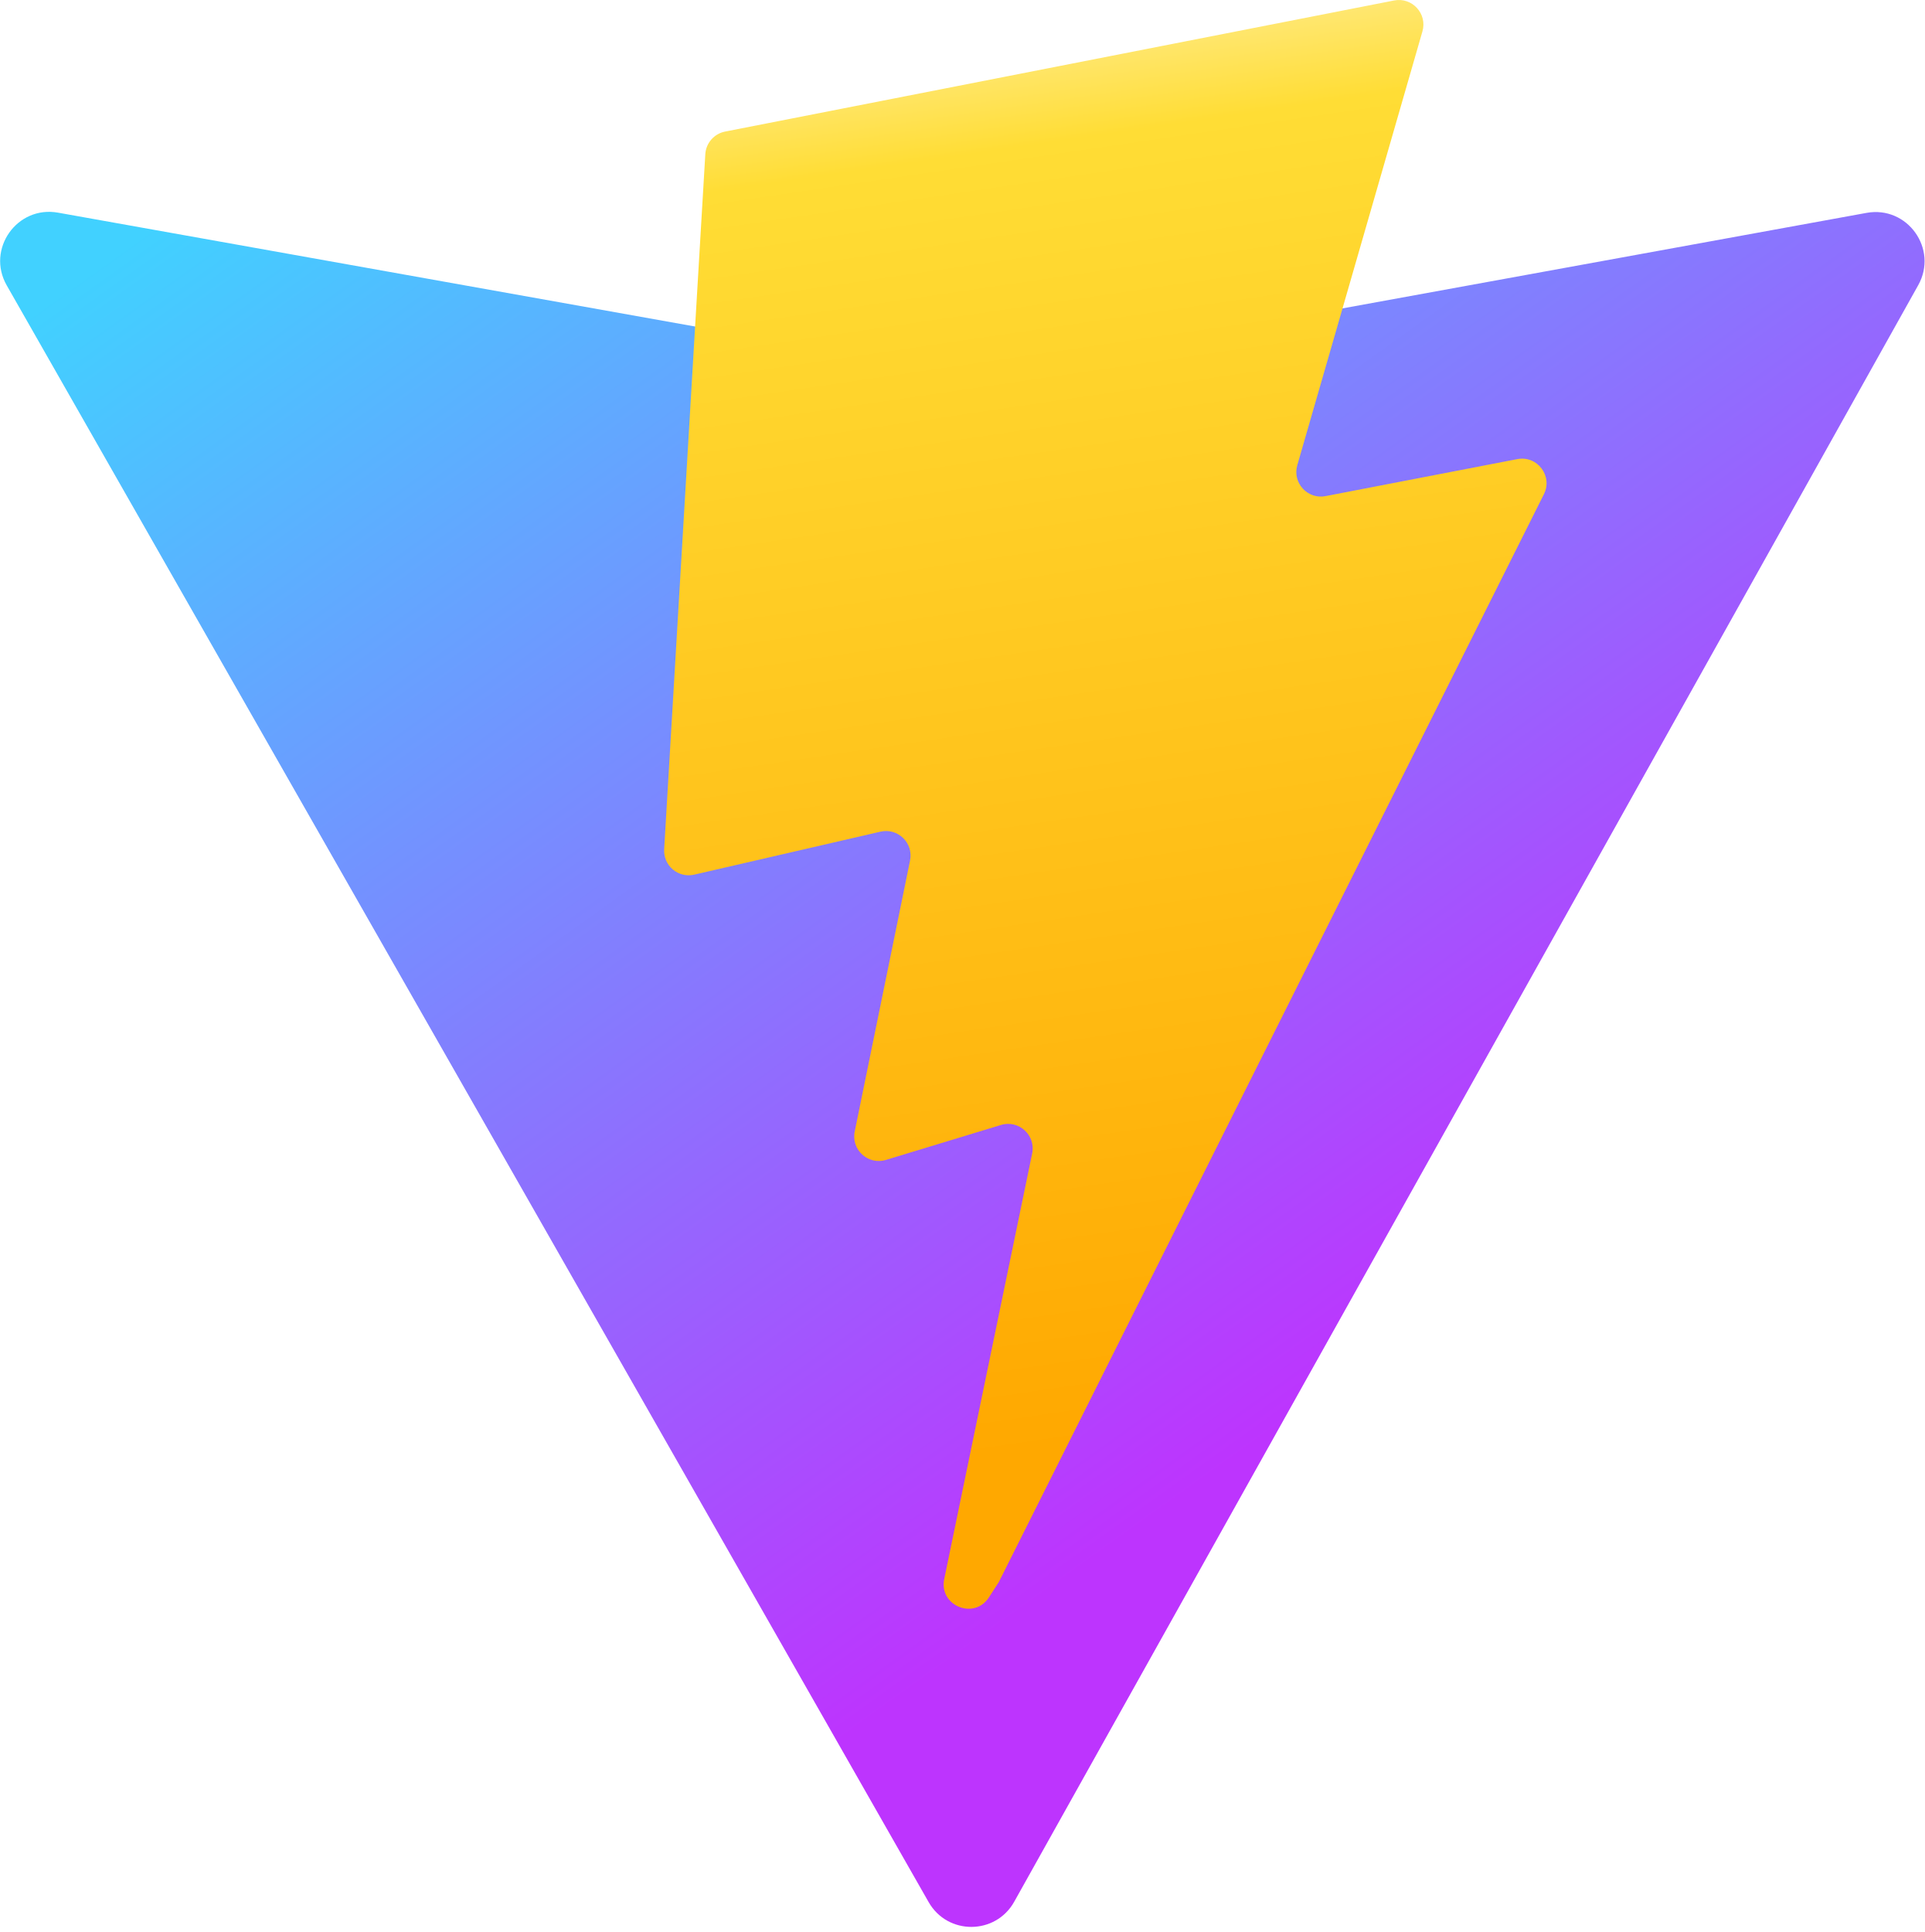
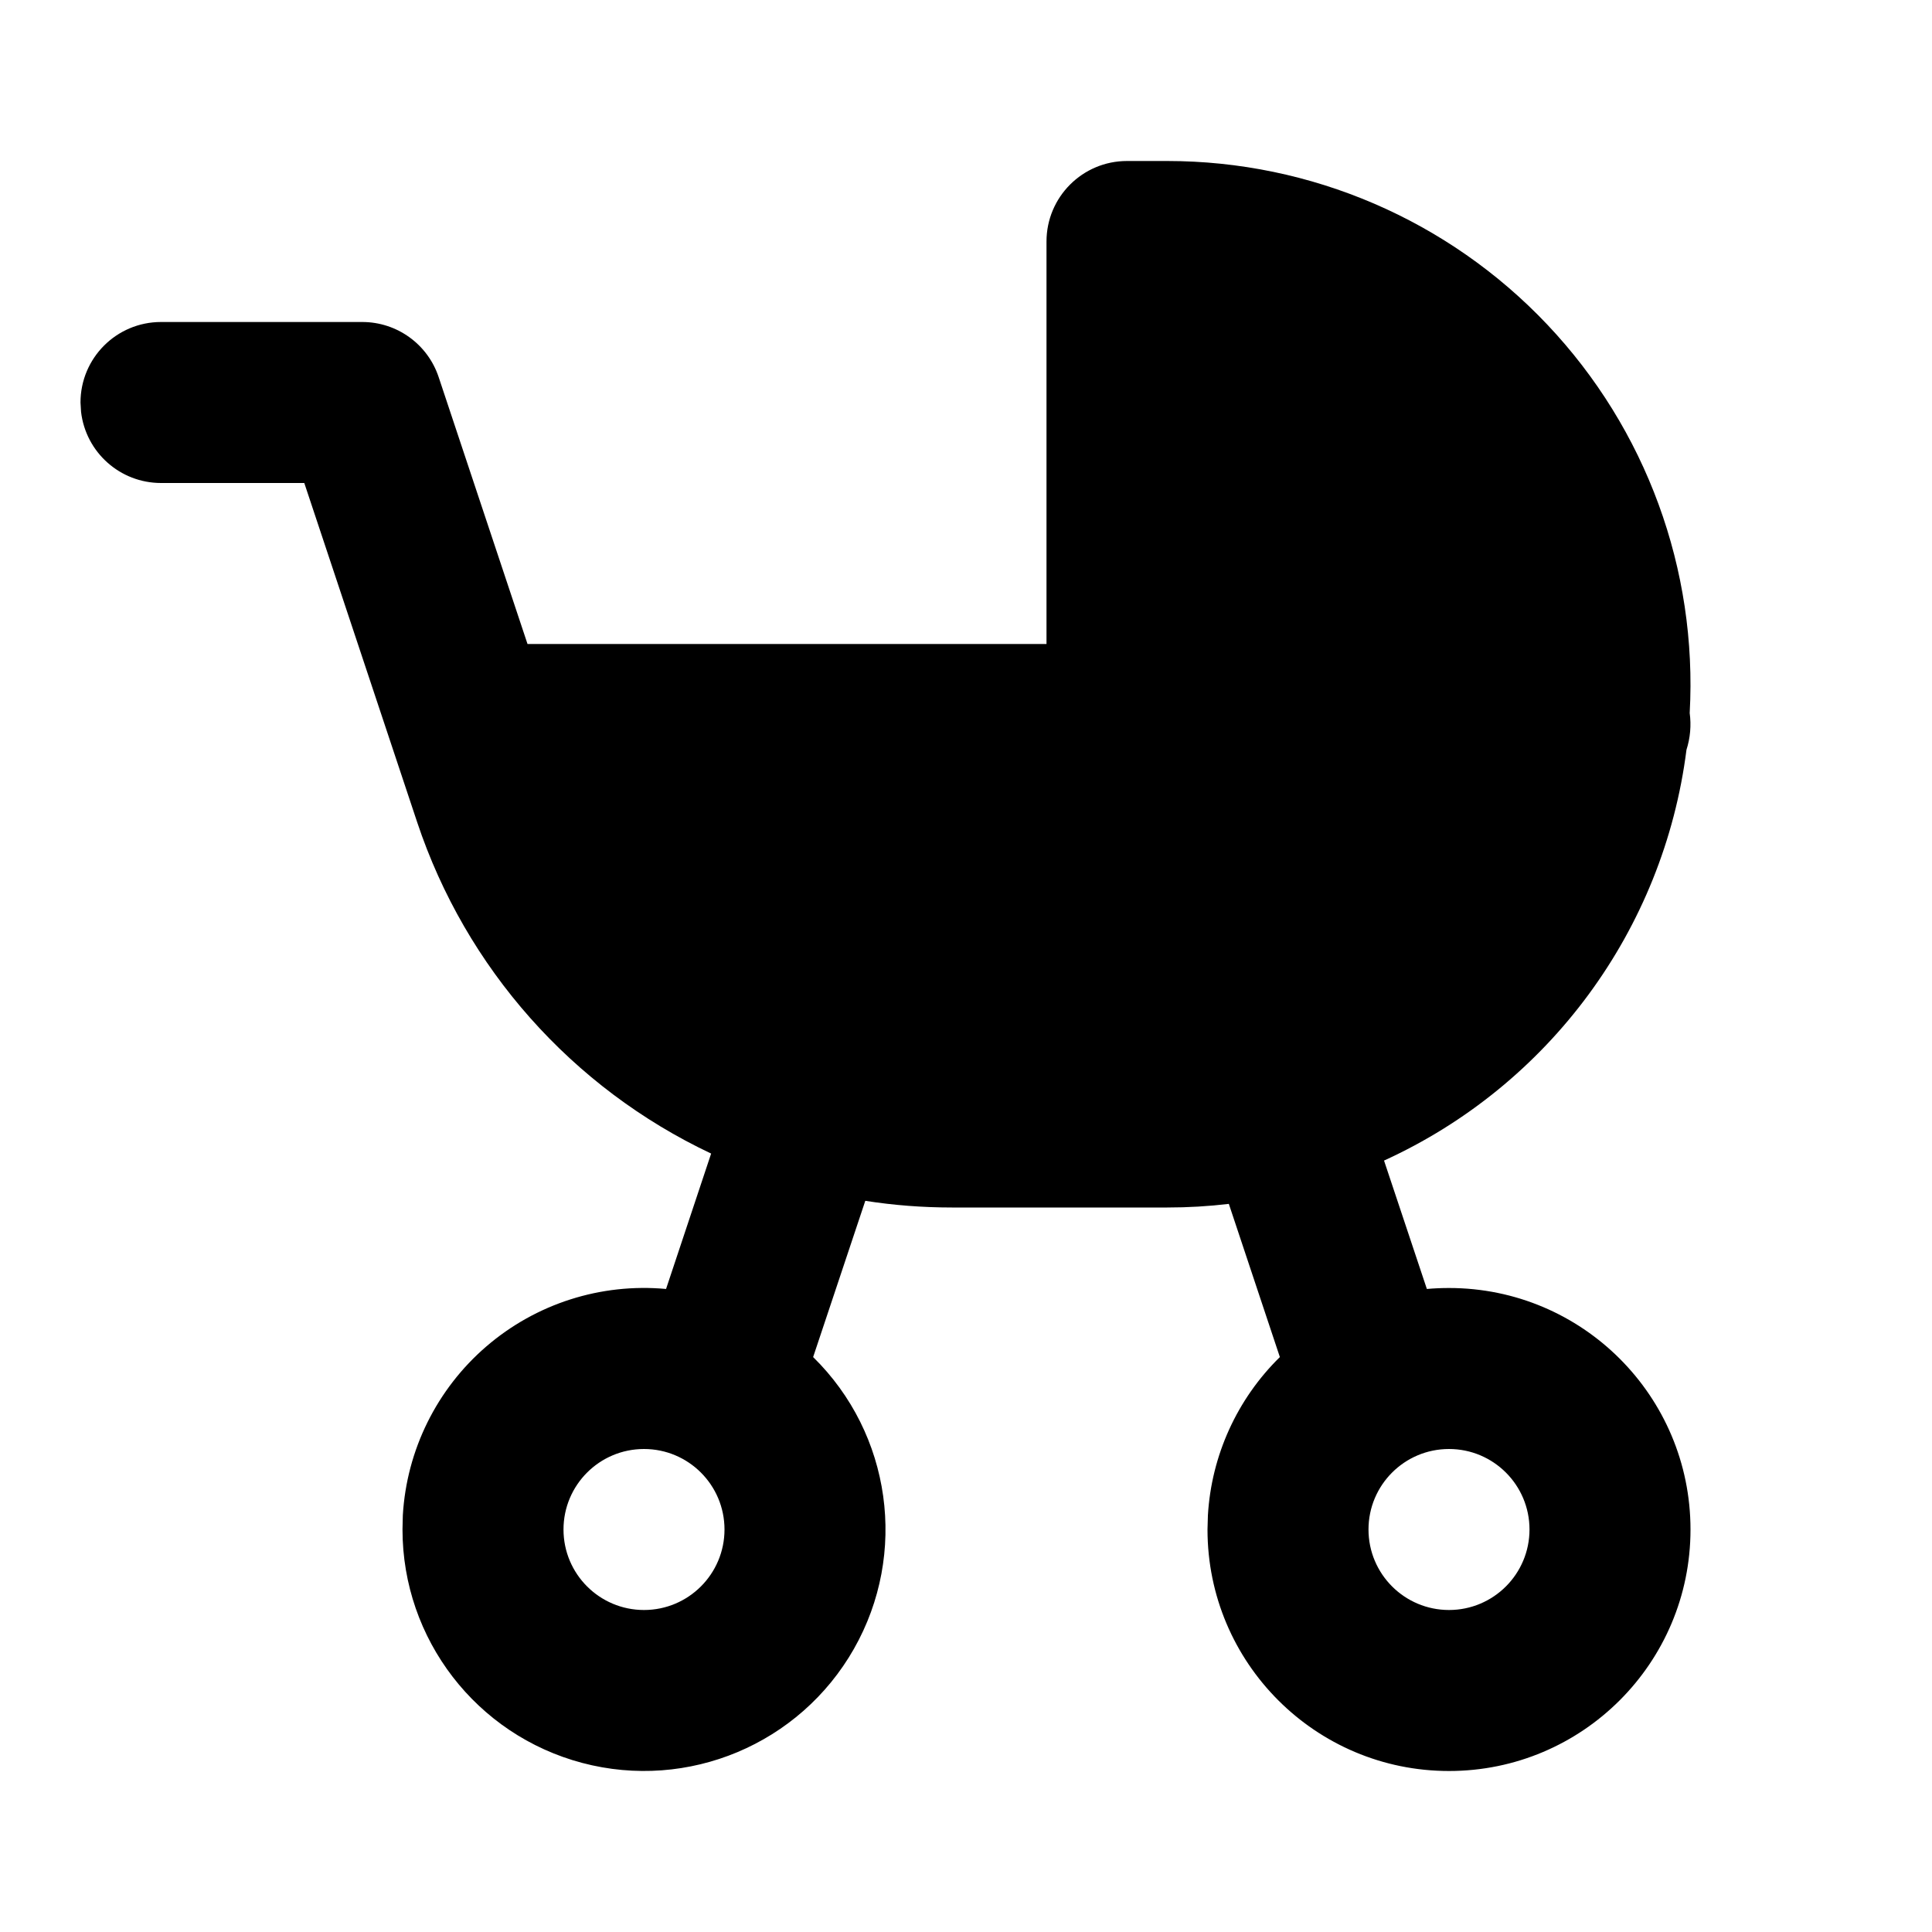
- <svg xmlns="http://www.w3.org/2000/svg" aria-hidden="true" role="img" class="iconify iconify--logos" width="31.88" height="32" preserveAspectRatio="xMidYMid meet" viewBox="0 0 256 257">
-   <defs>
-     <linearGradient id="IconifyId1813088fe1fbc01fb466" x1="-.828%" x2="57.636%" y1="7.652%" y2="78.411%">
-       <stop offset="0%" stop-color="#41D1FF" />
-       <stop offset="100%" stop-color="#BD34FE" />
-     </linearGradient>
-     <linearGradient id="IconifyId1813088fe1fbc01fb467" x1="43.376%" x2="50.316%" y1="2.242%" y2="89.03%">
-       <stop offset="0%" stop-color="#FFEA83" />
-       <stop offset="8.333%" stop-color="#FFDD35" />
-       <stop offset="100%" stop-color="#FFA800" />
-     </linearGradient>
-   </defs>
-   <path fill="url(#IconifyId1813088fe1fbc01fb466)" d="M255.153 37.938L134.897 252.976c-2.483 4.44-8.862 4.466-11.382.048L.875 37.958c-2.746-4.814 1.371-10.646 6.827-9.67l120.385 21.517a6.537 6.537 0 0 0 2.322-.004l117.867-21.483c5.438-.991 9.574 4.796 6.877 9.62Z" />
-   <path fill="url(#IconifyId1813088fe1fbc01fb467)" d="M185.432.063L96.44 17.501a3.268 3.268 0 0 0-2.634 3.014l-5.474 92.456a3.268 3.268 0 0 0 3.997 3.378l24.777-5.718c2.318-.535 4.413 1.507 3.936 3.838l-7.361 36.047c-.495 2.426 1.782 4.5 4.151 3.78l15.304-4.649c2.372-.72 4.652 1.36 4.15 3.788l-11.698 56.621c-.732 3.542 3.979 5.473 5.943 2.437l1.313-2.028l72.516-144.72c1.215-2.423-.88-5.186-3.54-4.672l-25.505 4.922c-2.396.462-4.435-1.77-3.759-4.114l16.646-57.705c.677-2.35-1.37-4.583-3.769-4.113Z" />
+ <svg xmlns="http://www.w3.org/2000/svg" width="24" height="24" viewBox="0 0 24 24" fill="currentColor" class="icon icon-tabler icons-tabler-filled icon-tabler-baby-carriage">
+   <path stroke="none" d="M0 0h24v24H0z" fill="none" />
+   <path d="M14.5 2a6.5 6.5 0 0 1 6.49 6.858a1.04 1.04 0 0 1 -.04 .456a6.51 6.51 0 0 1 -3.757 5.103l.532 1.595q .135 -.012 .275 -.012a3 3 0 1 1 -3 3l.005 -.176a3 3 0 0 1 .894 -1.966l-.634 -1.903q -.377 .045 -.765 .045h-2.675q -.547 0 -1.076 -.083l-.648 1.941a3 3 0 1 1 -5.101 2.142l.004 -.176a3 3 0 0 1 3.27 -2.812l.56 -1.682a7 7 0 0 1 -3.652 -4.117l-1.402 -4.213h-1.78a1 1 0 0 1 -.993 -.883l-.007 -.117a1 1 0 0 1 1 -1h2.5a1 1 0 0 1 .949 .684l1.104 3.316h6.447v-5a1 1 0 0 1 1 -1zm-6.5 16a1 1 0 1 0 0 2a1 1 0 0 0 0 -2m10 0a1 1 0 1 0 0 2a1 1 0 0 0 0 -2" />
</svg>
